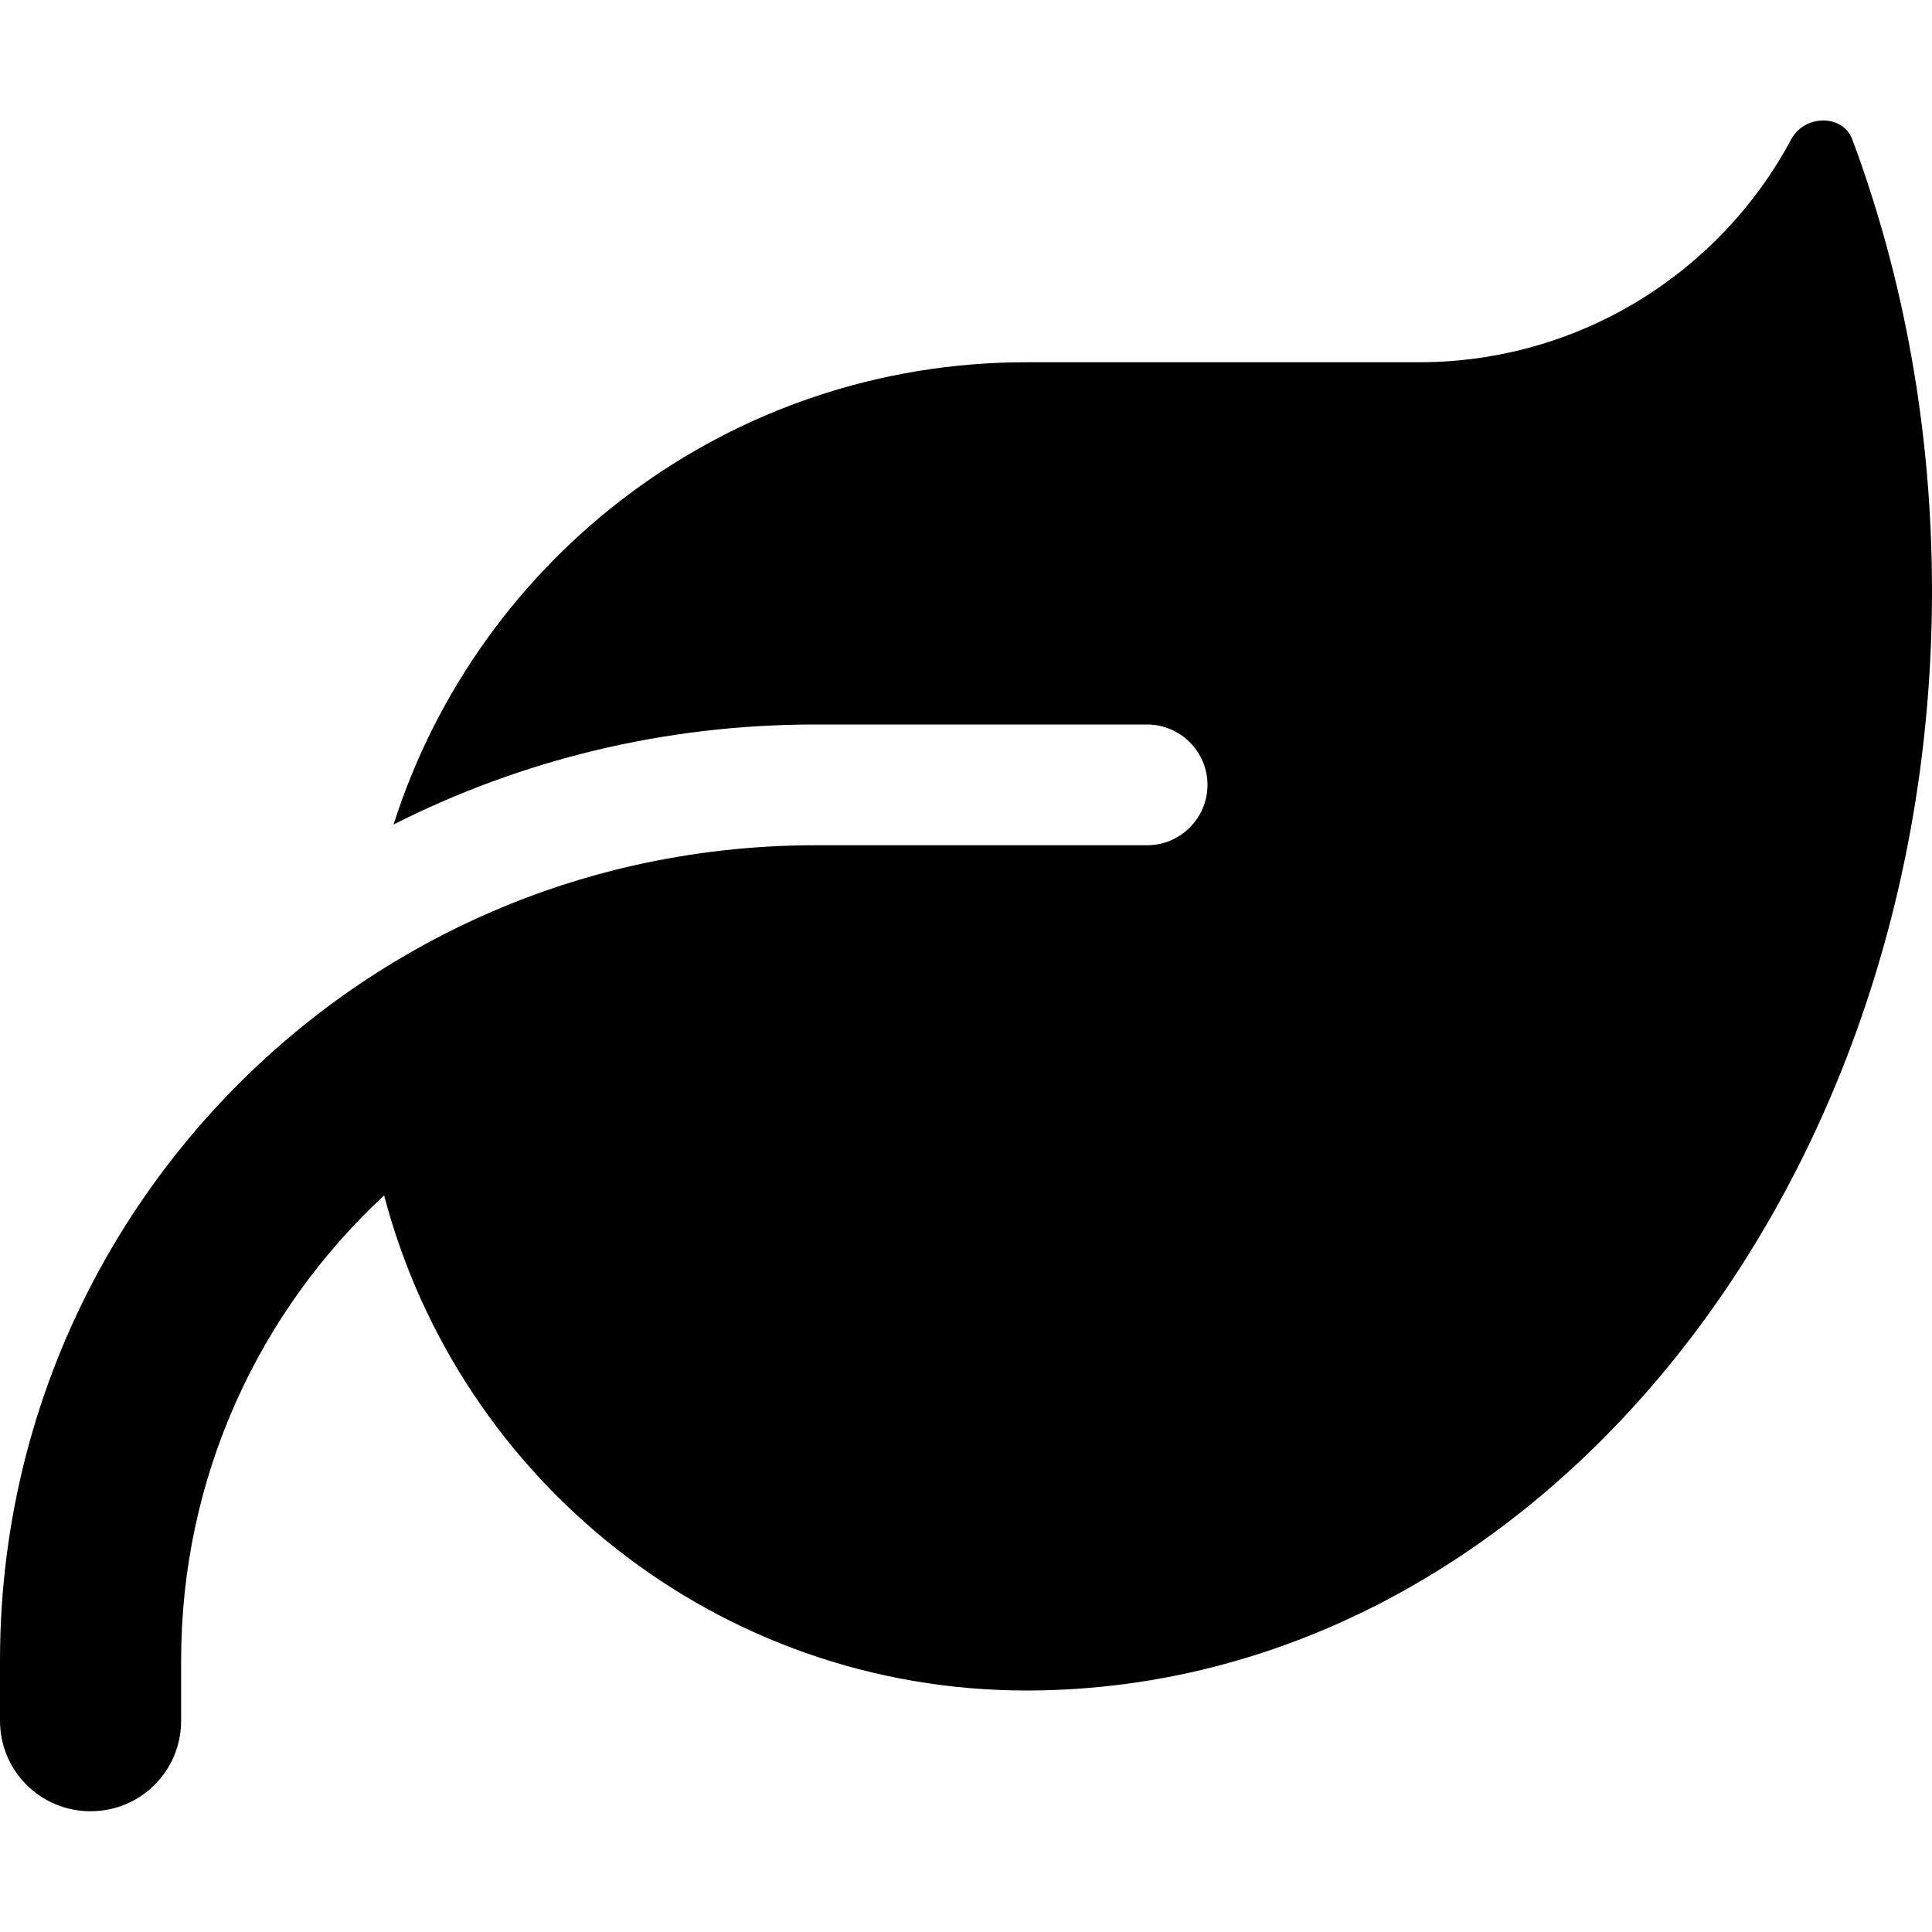
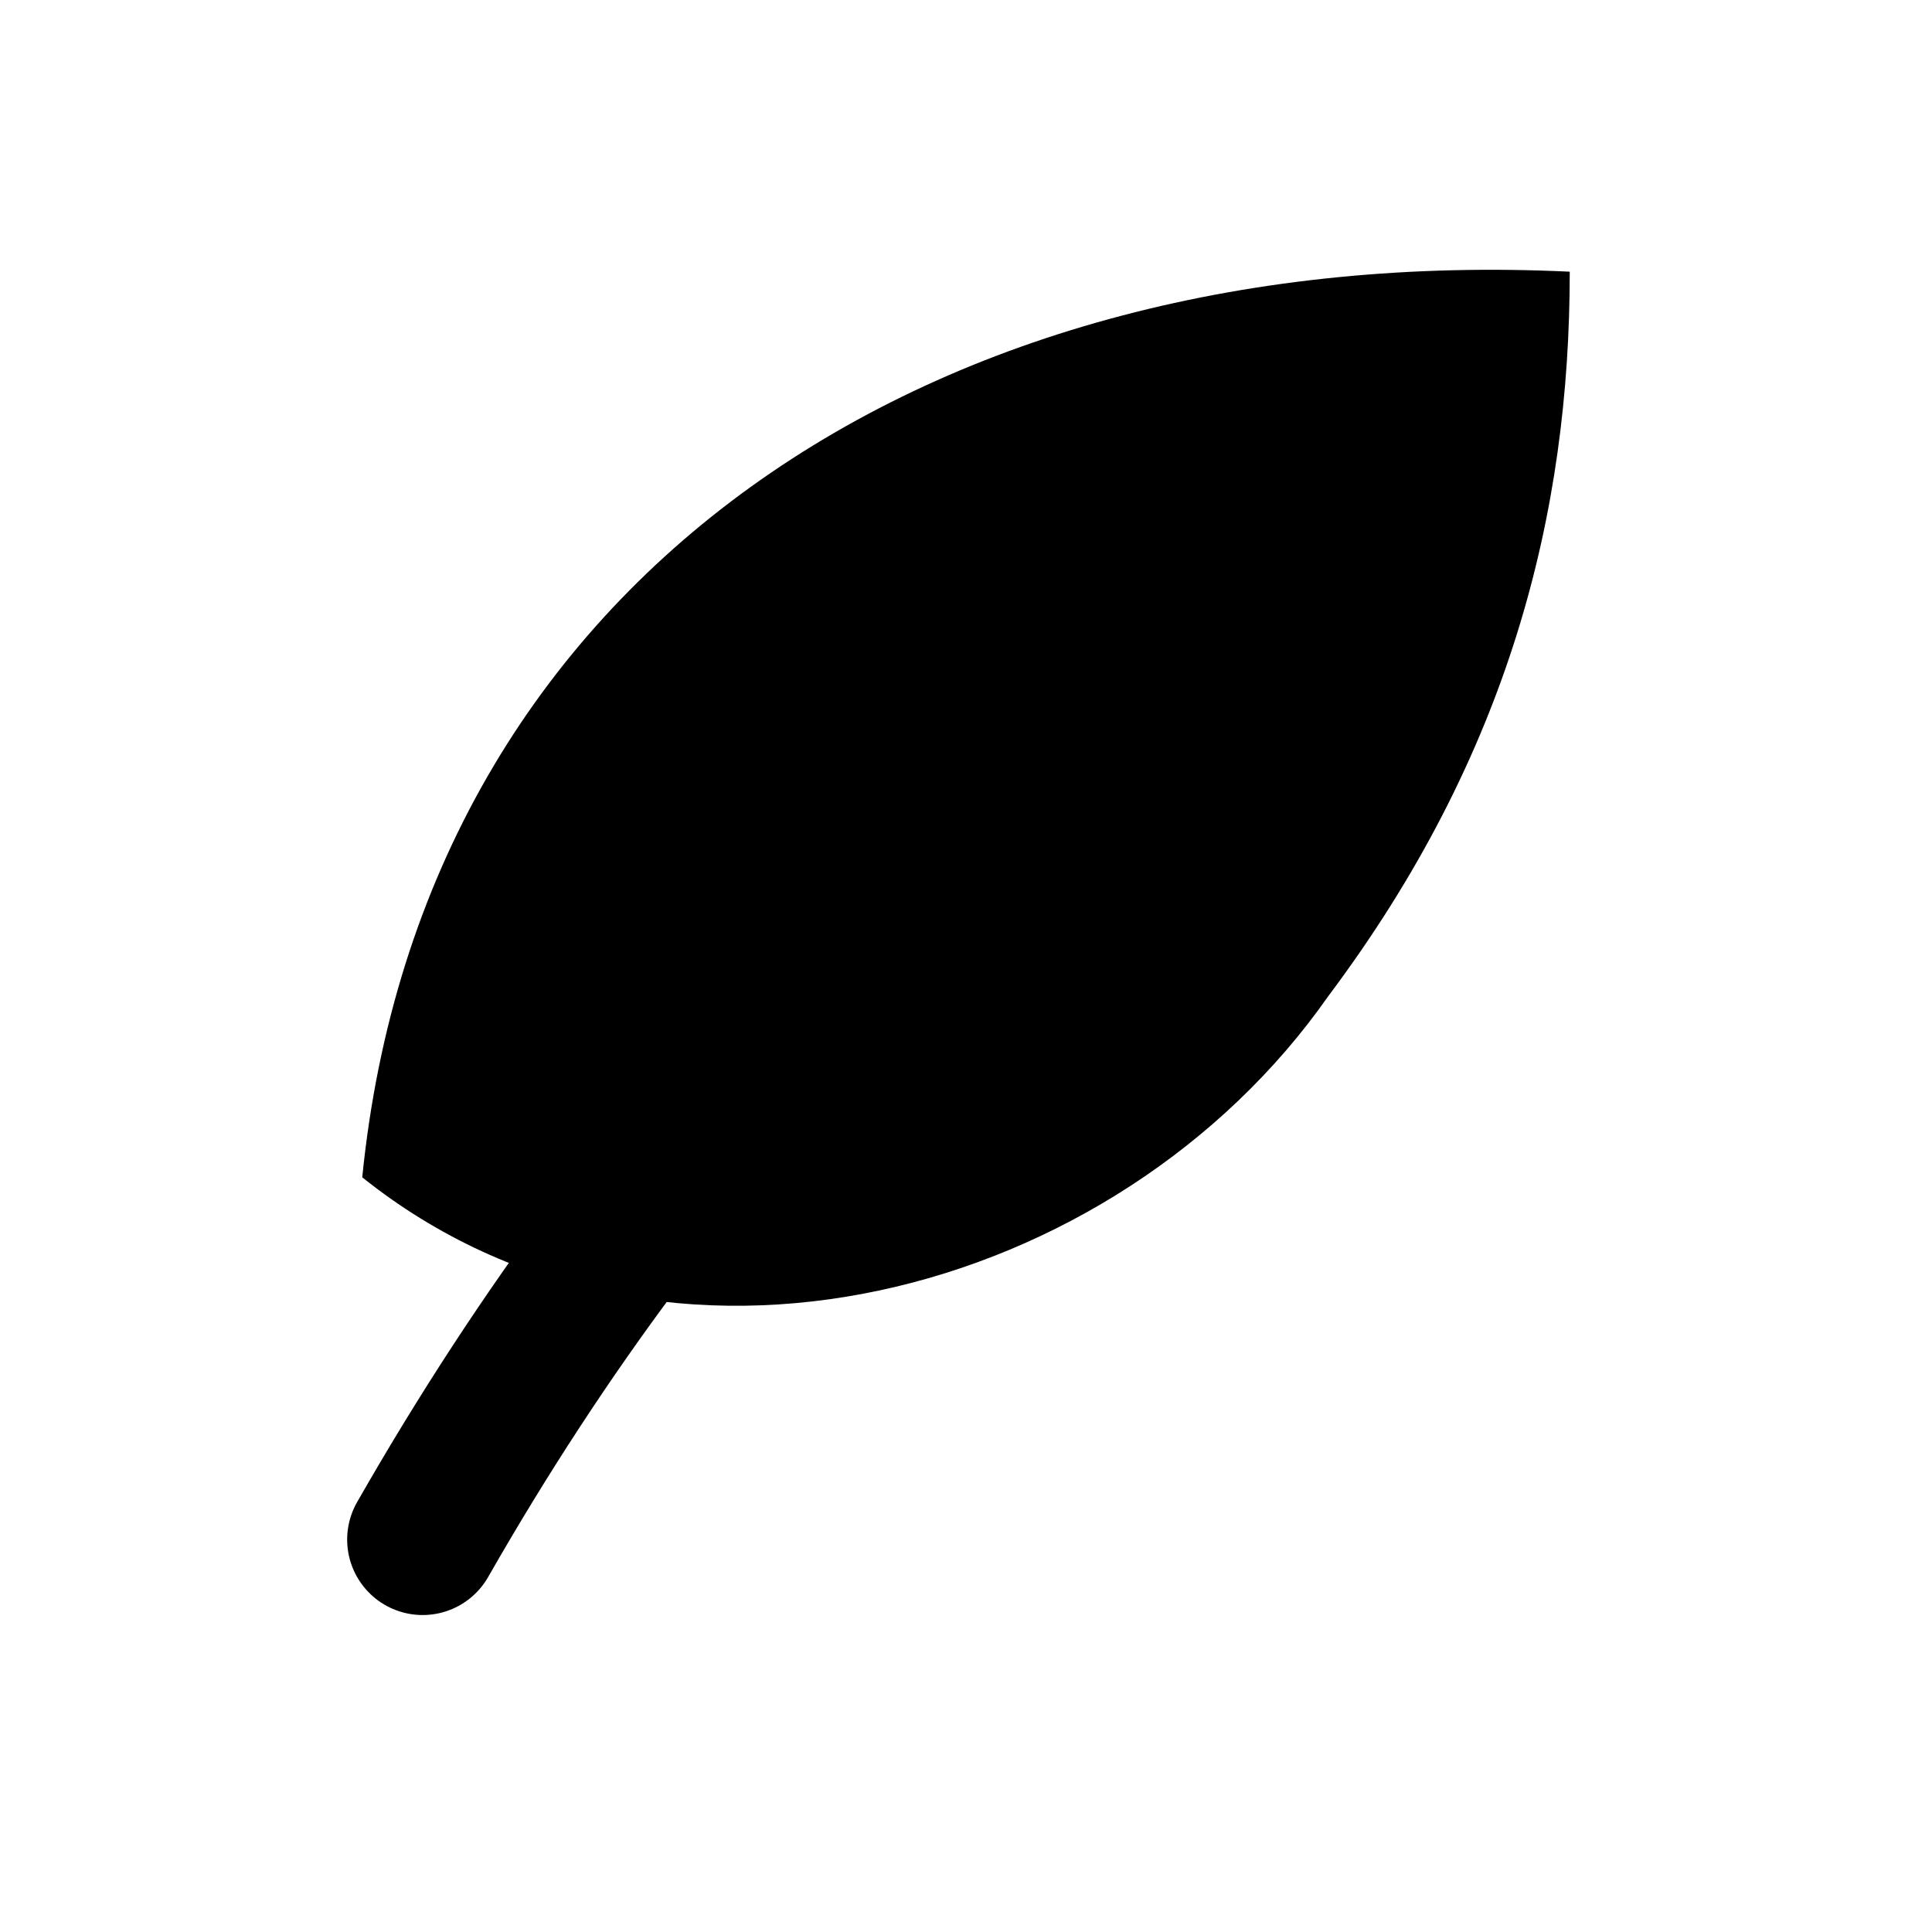
- <svg xmlns="http://www.w3.org/2000/svg" viewBox="0 0 512 512" role="img">
-   <path d="M272 96c-78.6 0-145.1 51.5-167.7 122.5c33.6-17 71.5-26.5 111.7-26.5l88 0c8.8 0 16 7.2 16 16s-7.2 16-16 16l-16 0-72 0s0 0 0 0c-16.6 0-32.7 1.9-48.3 5.4c-25.9 5.9-49.9 16.4-71.4 30.7c0 0 0 0 0 0C38.3 298.8 0 364.9 0 440l0 16c0 13.3 10.7 24 24 24s24-10.7 24-24l0-16c0-48.7 20.7-92.5 53.8-123.2C121.6 392.3 190.3 448 272 448l1 0c132.1-.7 239-130.9 239-291.4c0-42.6-7.5-83.1-21.1-119.6c-2.6-6.9-12.7-6.6-16.2-.1C455.9 72.1 418.7 96 376 96L272 96z" fill="currentColor" />
+ <svg xmlns="http://www.w3.org/2000/svg" viewBox="0 0 64 64" aria-hidden="true">
+   <path d="M52 9C31 8 14 19 12 39c10 8 25 4 32-6 6-8 8-16 8-24z" fill="currentColor" />
+   <path d="M14 51c8-14 18-24 31-32" fill="none" stroke="currentColor" stroke-width="5" stroke-linecap="round" />
</svg>
